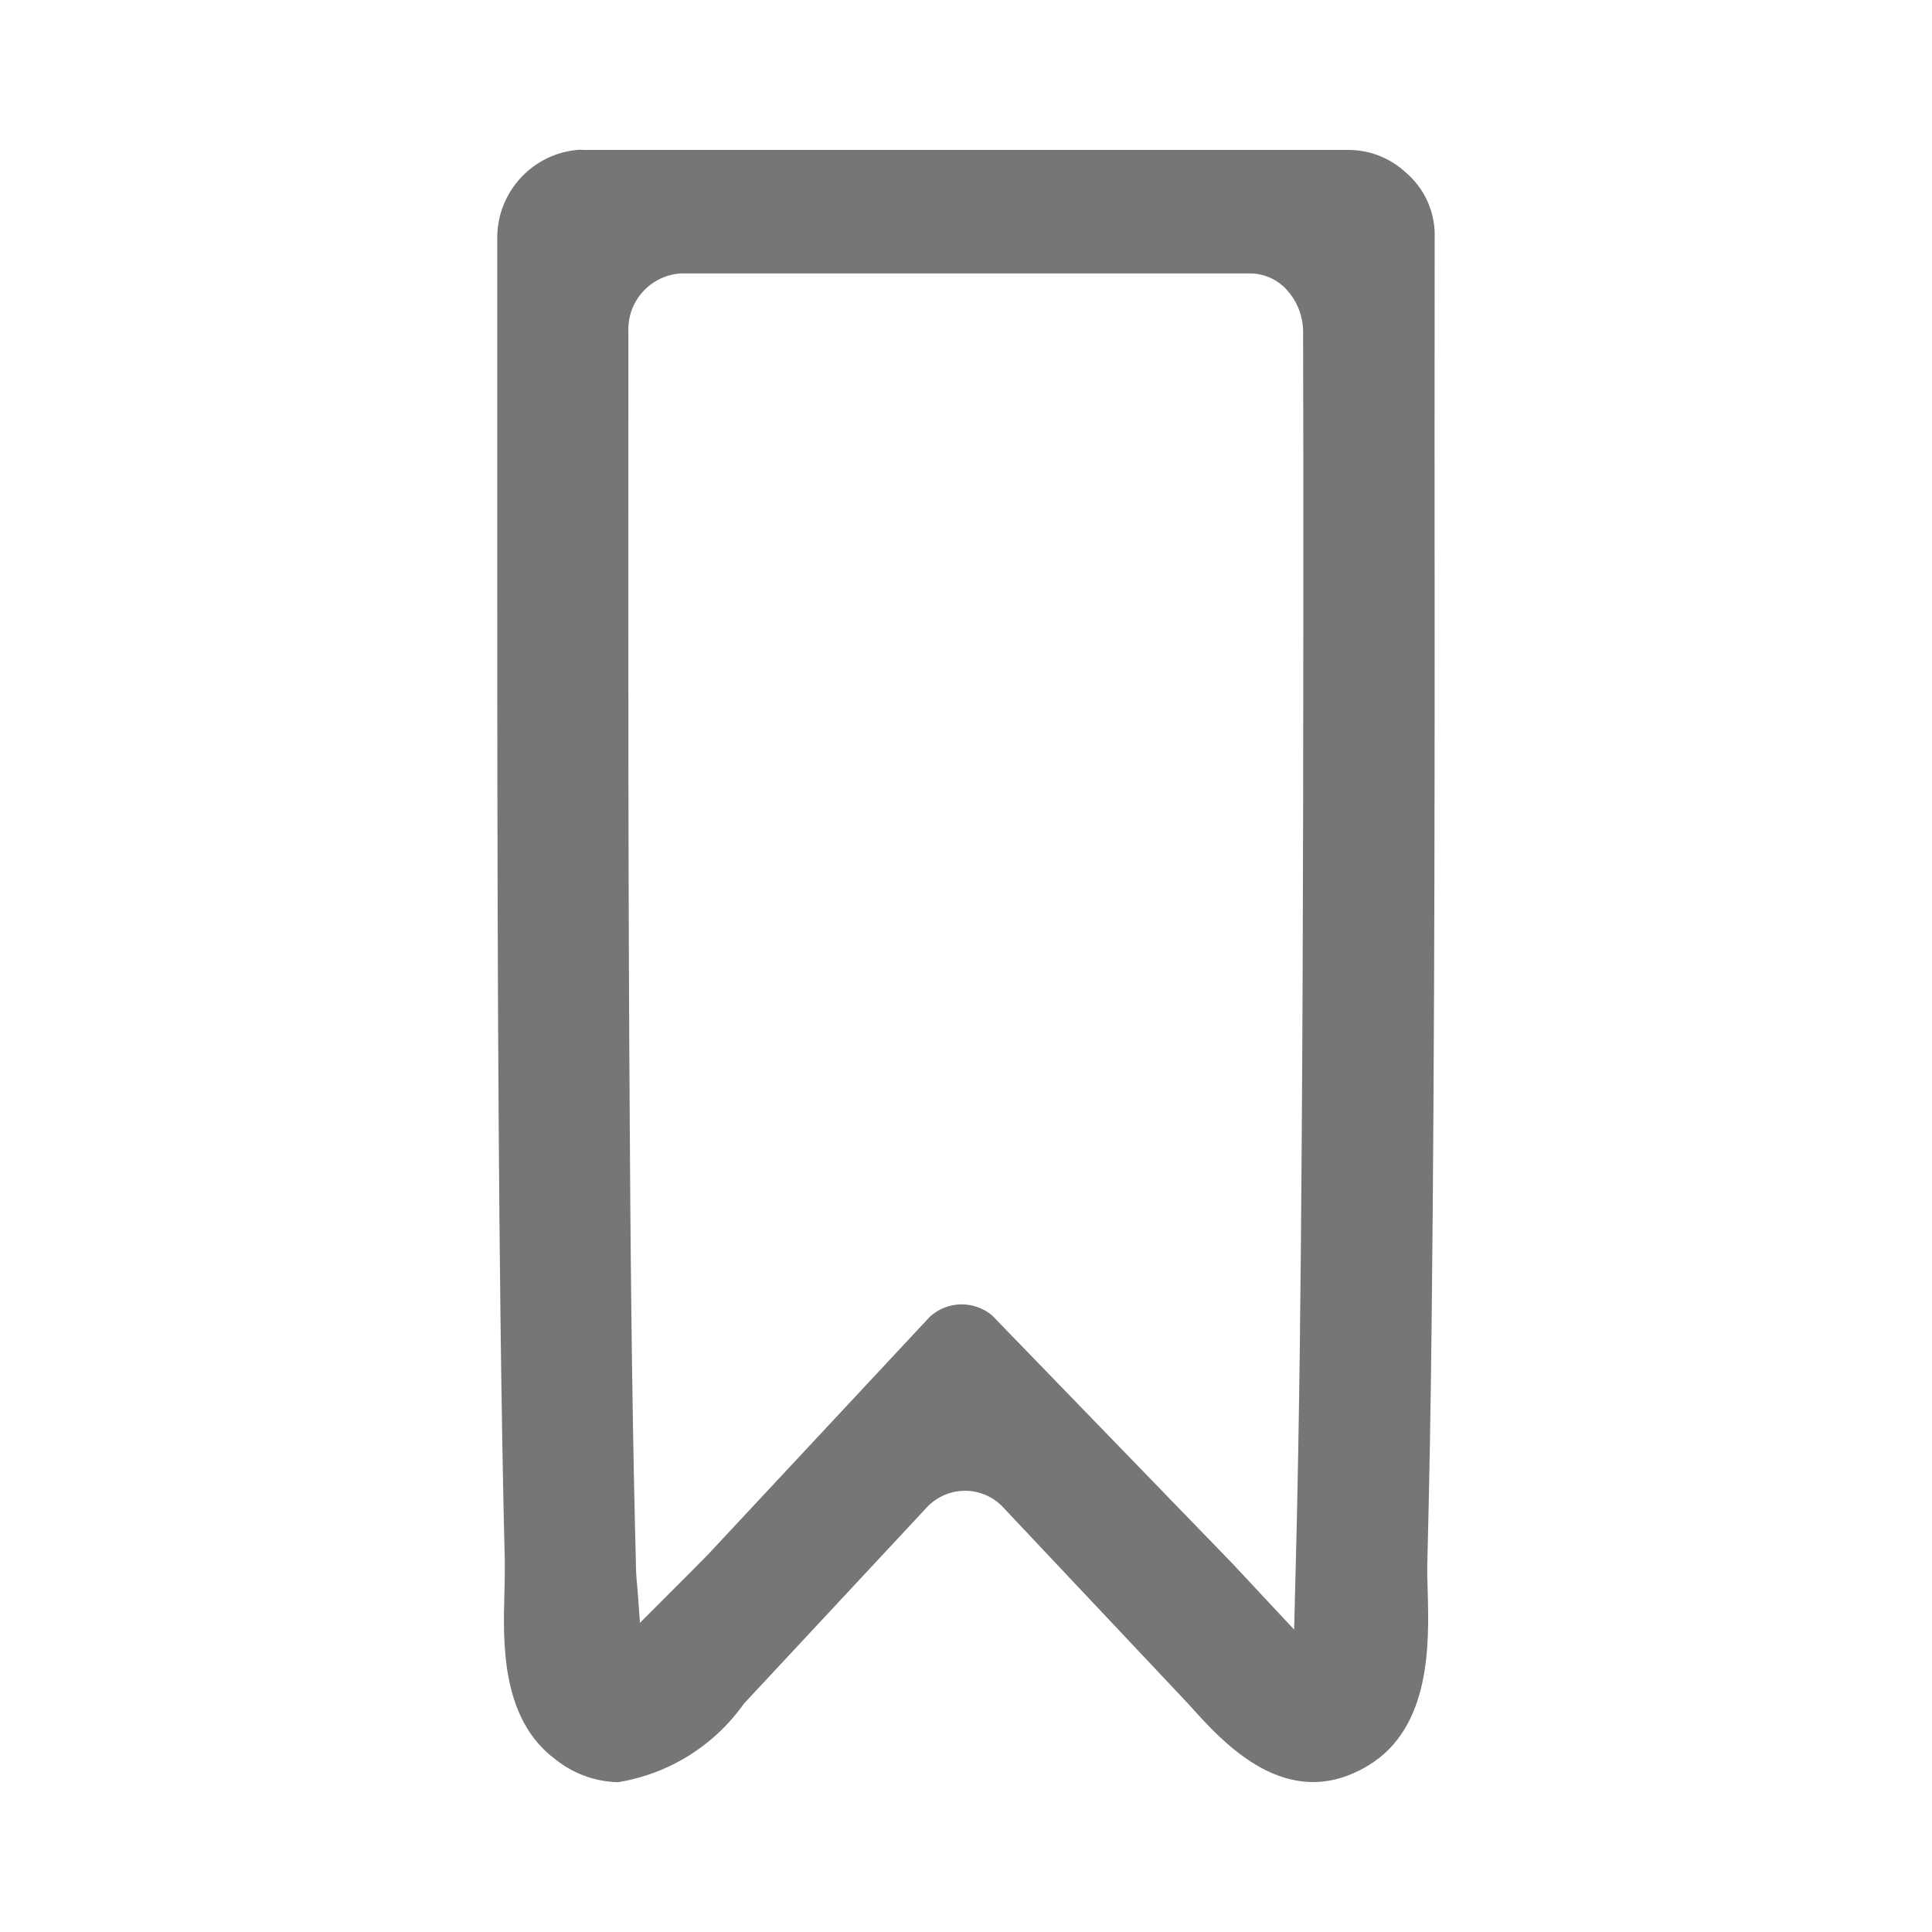
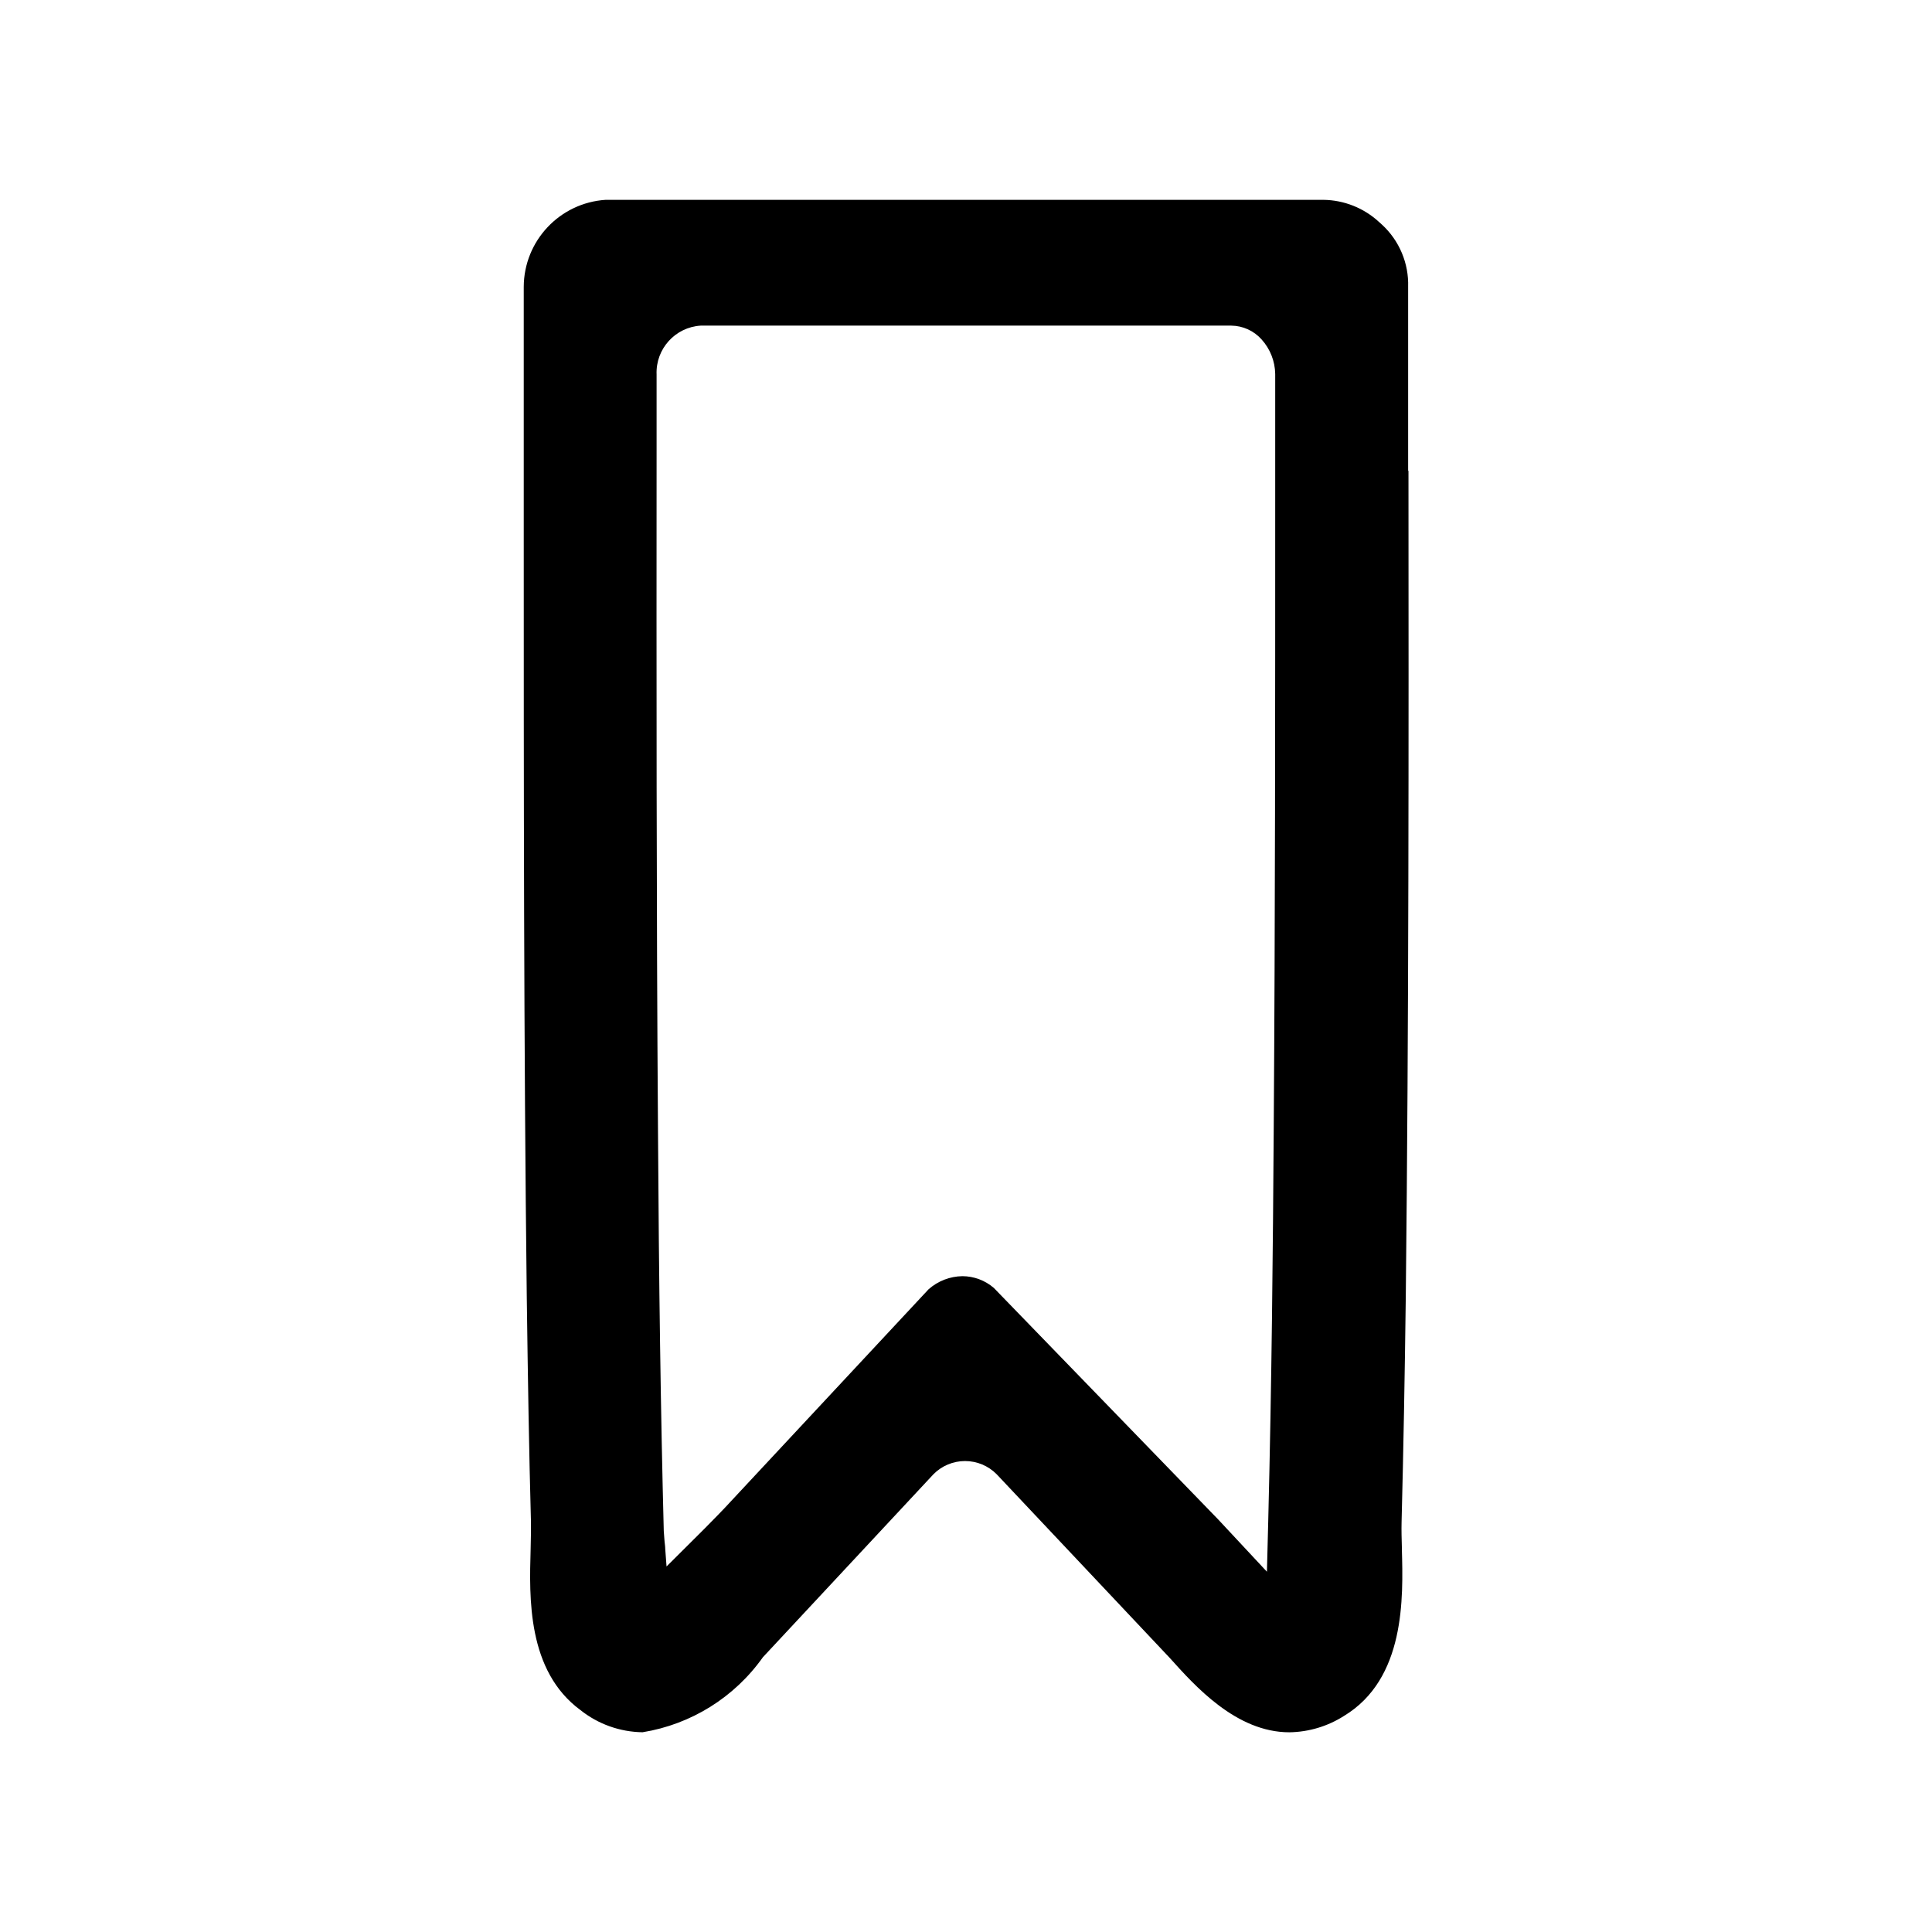
- <svg xmlns="http://www.w3.org/2000/svg" width="48" height="48" viewBox="0 0 48 48">
+ <svg xmlns="http://www.w3.org/2000/svg" id="그룹_3809" data-name="그룹 3809" width="46" height="46" viewBox="0 0 46 46">
  <defs>
    <clipPath id="clip-path">
-       <rect id="사각형_1529" data-name="사각형 1529" width="48" height="48" fill="none" />
+       <rect id="사각형_1540" data-name="사각형 1540" width="21.06" height="36.483" />
    </clipPath>
  </defs>
-   <g id="그룹_6329" data-name="그룹 6329" transform="translate(-34)">
-     <g id="그룹_6328" data-name="그룹 6328" transform="translate(34)" clip-path="url(#clip-path)">
-       <path id="패스_1610" data-name="패스 1610" d="M35.644,5.9a2.032,2.032,0,0,0-.649-1.553l-.078-.07a2.092,2.092,0,0,0-1.391-.552l-.064,0H14.532c-.055,0-.095-.005-.135-.005A2.192,2.192,0,0,0,12.354,5.9l0,6.538c0,6.677,0,13.583.081,20.368.029,2.236.059,4.114.107,6.007,0,.2,0,.43-.009.734-.037,1.261-.091,3.165,1.274,4.17a2.571,2.571,0,0,0,1.549.561,4.766,4.766,0,0,0,3.127-1.952l4.548-4.88a1.3,1.3,0,0,1,.946-.408h0a1.289,1.289,0,0,1,.94.405l4.616,4.9c.86.963,2.448,2.736,4.462,1.52,1.568-.947,1.51-3.055,1.476-4.316-.008-.249-.015-.507-.009-.73.051-1.981.086-4,.107-6,.082-7.365.077-14.812.072-22.012Zm-3.263,5.726c0,5.461,0,11.107-.04,16.664-.022,3.38-.056,6.97-.146,10.507l-.043,1.69L30.62,38.846l-5.968-6.161a1.173,1.173,0,0,0-1.546.025l-5.423,5.812c-.057.066-.254.264-.552.564L15.9,40.318l-.057-.773c-.005-.062-.01-.125-.016-.186-.011-.116-.019-.212-.023-.3-.081-3.115-.13-6.525-.155-10.733-.043-6.035-.04-12.15-.037-18.063V8.233a1.391,1.391,0,0,1,1.313-1.44l14.1,0a.242.242,0,0,1,.04,0,1.237,1.237,0,0,1,.91.414,1.55,1.55,0,0,1,.4,1.016Z" fill="#767676" />
+   <rect id="사각형_135" data-name="사각형 135" width="46" height="46" fill="none" opacity="0.4" />
+   <g id="그룹_6372" data-name="그룹 6372" transform="translate(12.47 4.758)">
+     <g id="그룹_6371" data-name="그룹 6371" clip-path="url(#clip-path)">
+       <path id="패스_1659" data-name="패스 1659" d="M21.057,6.449V2.072a1.932,1.932,0,0,0-.621-1.48l-.07-.063A1.989,1.989,0,0,0,19.035,0L2.078,0c-.052,0-.09,0-.128,0A2.085,2.085,0,0,0,0,2.071V7.914c0,5.965,0,12.132.072,18.2.027,2.011.054,3.693.1,5.368,0,.174,0,.381-.008.65-.033,1.152-.084,2.892,1.187,3.827a2.428,2.428,0,0,0,1.478.527A4.366,4.366,0,0,0,5.694,34.7l4.061-4.357a1.058,1.058,0,0,1,1.505,0l4.121,4.373c.6.668,1.583,1.771,2.848,1.771a2.488,2.488,0,0,0,1.3-.389c1.464-.885,1.411-2.814,1.379-3.967v-.038c-.006-.208-.012-.421-.007-.608.045-1.739.077-3.545.1-5.365.073-6.591.069-13.238.064-19.667M3.4,32.539l-.031-.418c0-.056-.01-.114-.015-.167l-.005-.06c-.007-.076-.012-.141-.015-.2-.072-2.783-.116-5.83-.138-9.587-.038-5.4-.036-10.859-.033-16.137V4.159A1.121,1.121,0,0,1,4.213,2.995H16.847a.981.981,0,0,1,.721.329,1.254,1.254,0,0,1,.324.823v3.04c0,4.879,0,9.924-.035,14.887-.018,2.8-.048,6.108-.131,9.385l-.031,1.205-1.161-1.245-5.342-5.513a1.154,1.154,0,0,0-.746-.279,1.242,1.242,0,0,0-.807.312l-4.848,5.2c-.051.058-.251.259-.487.5Z" transform="translate(0 0)" />
    </g>
  </g>
</svg>
